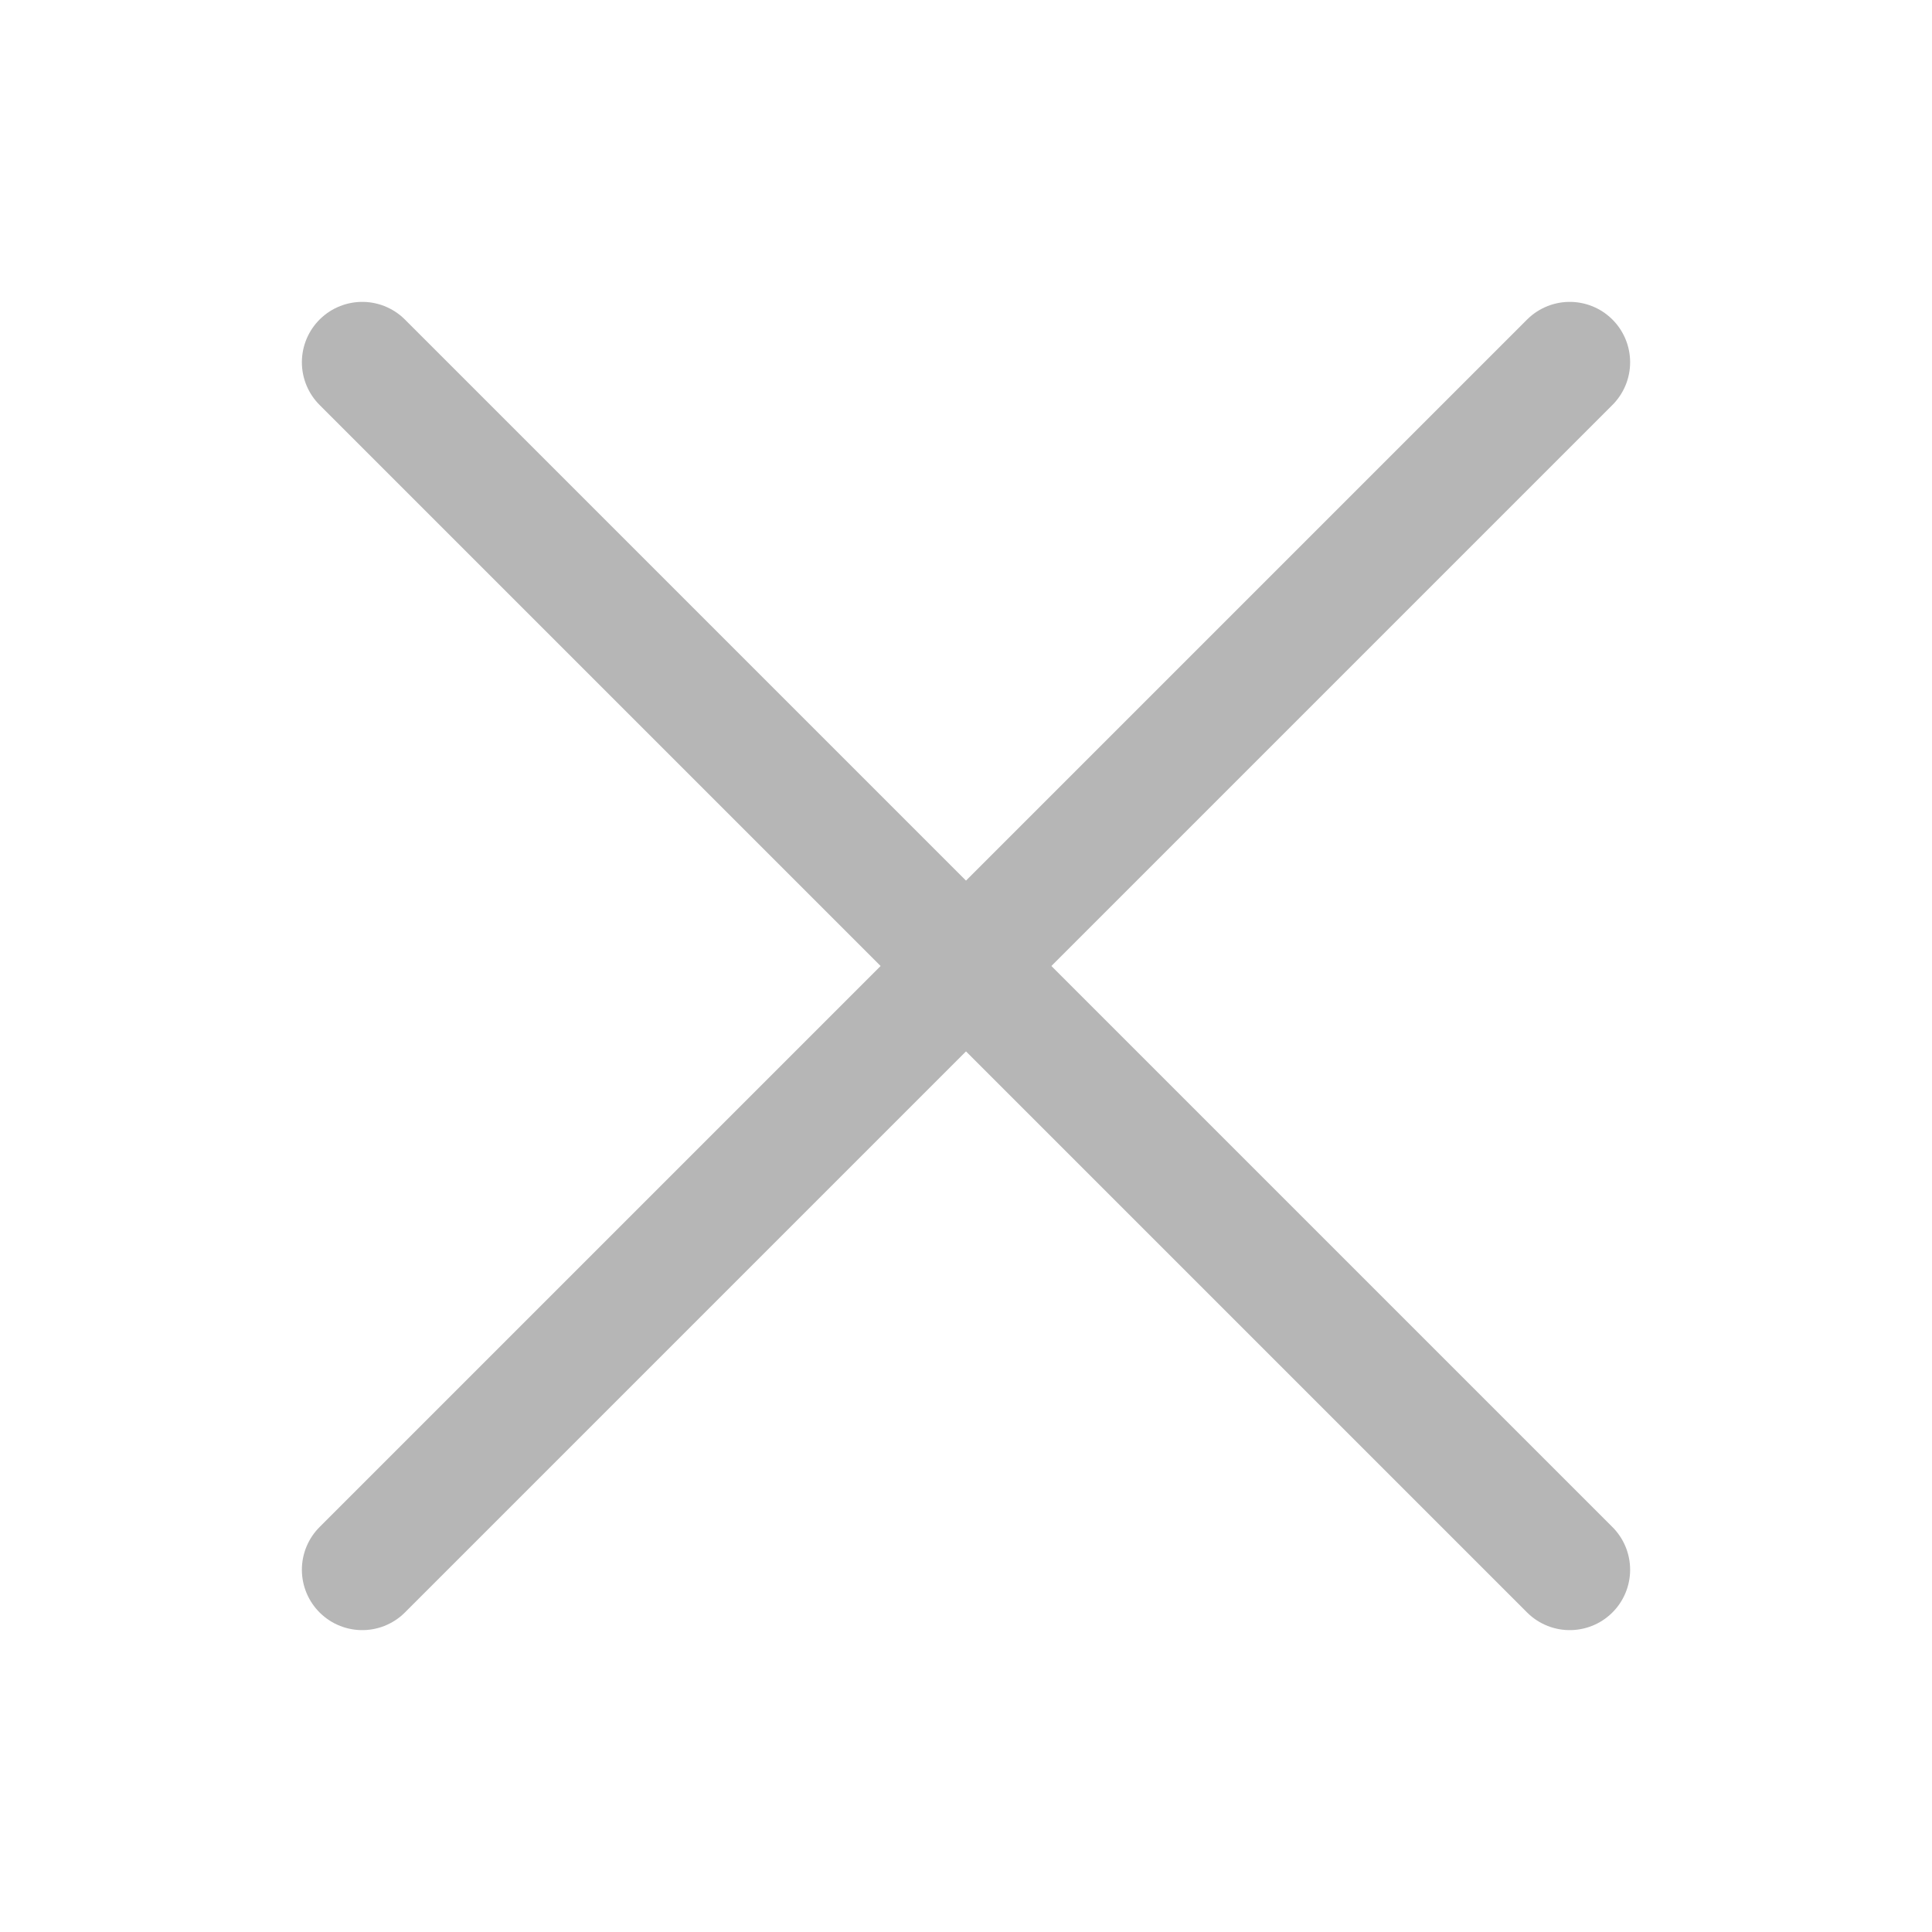
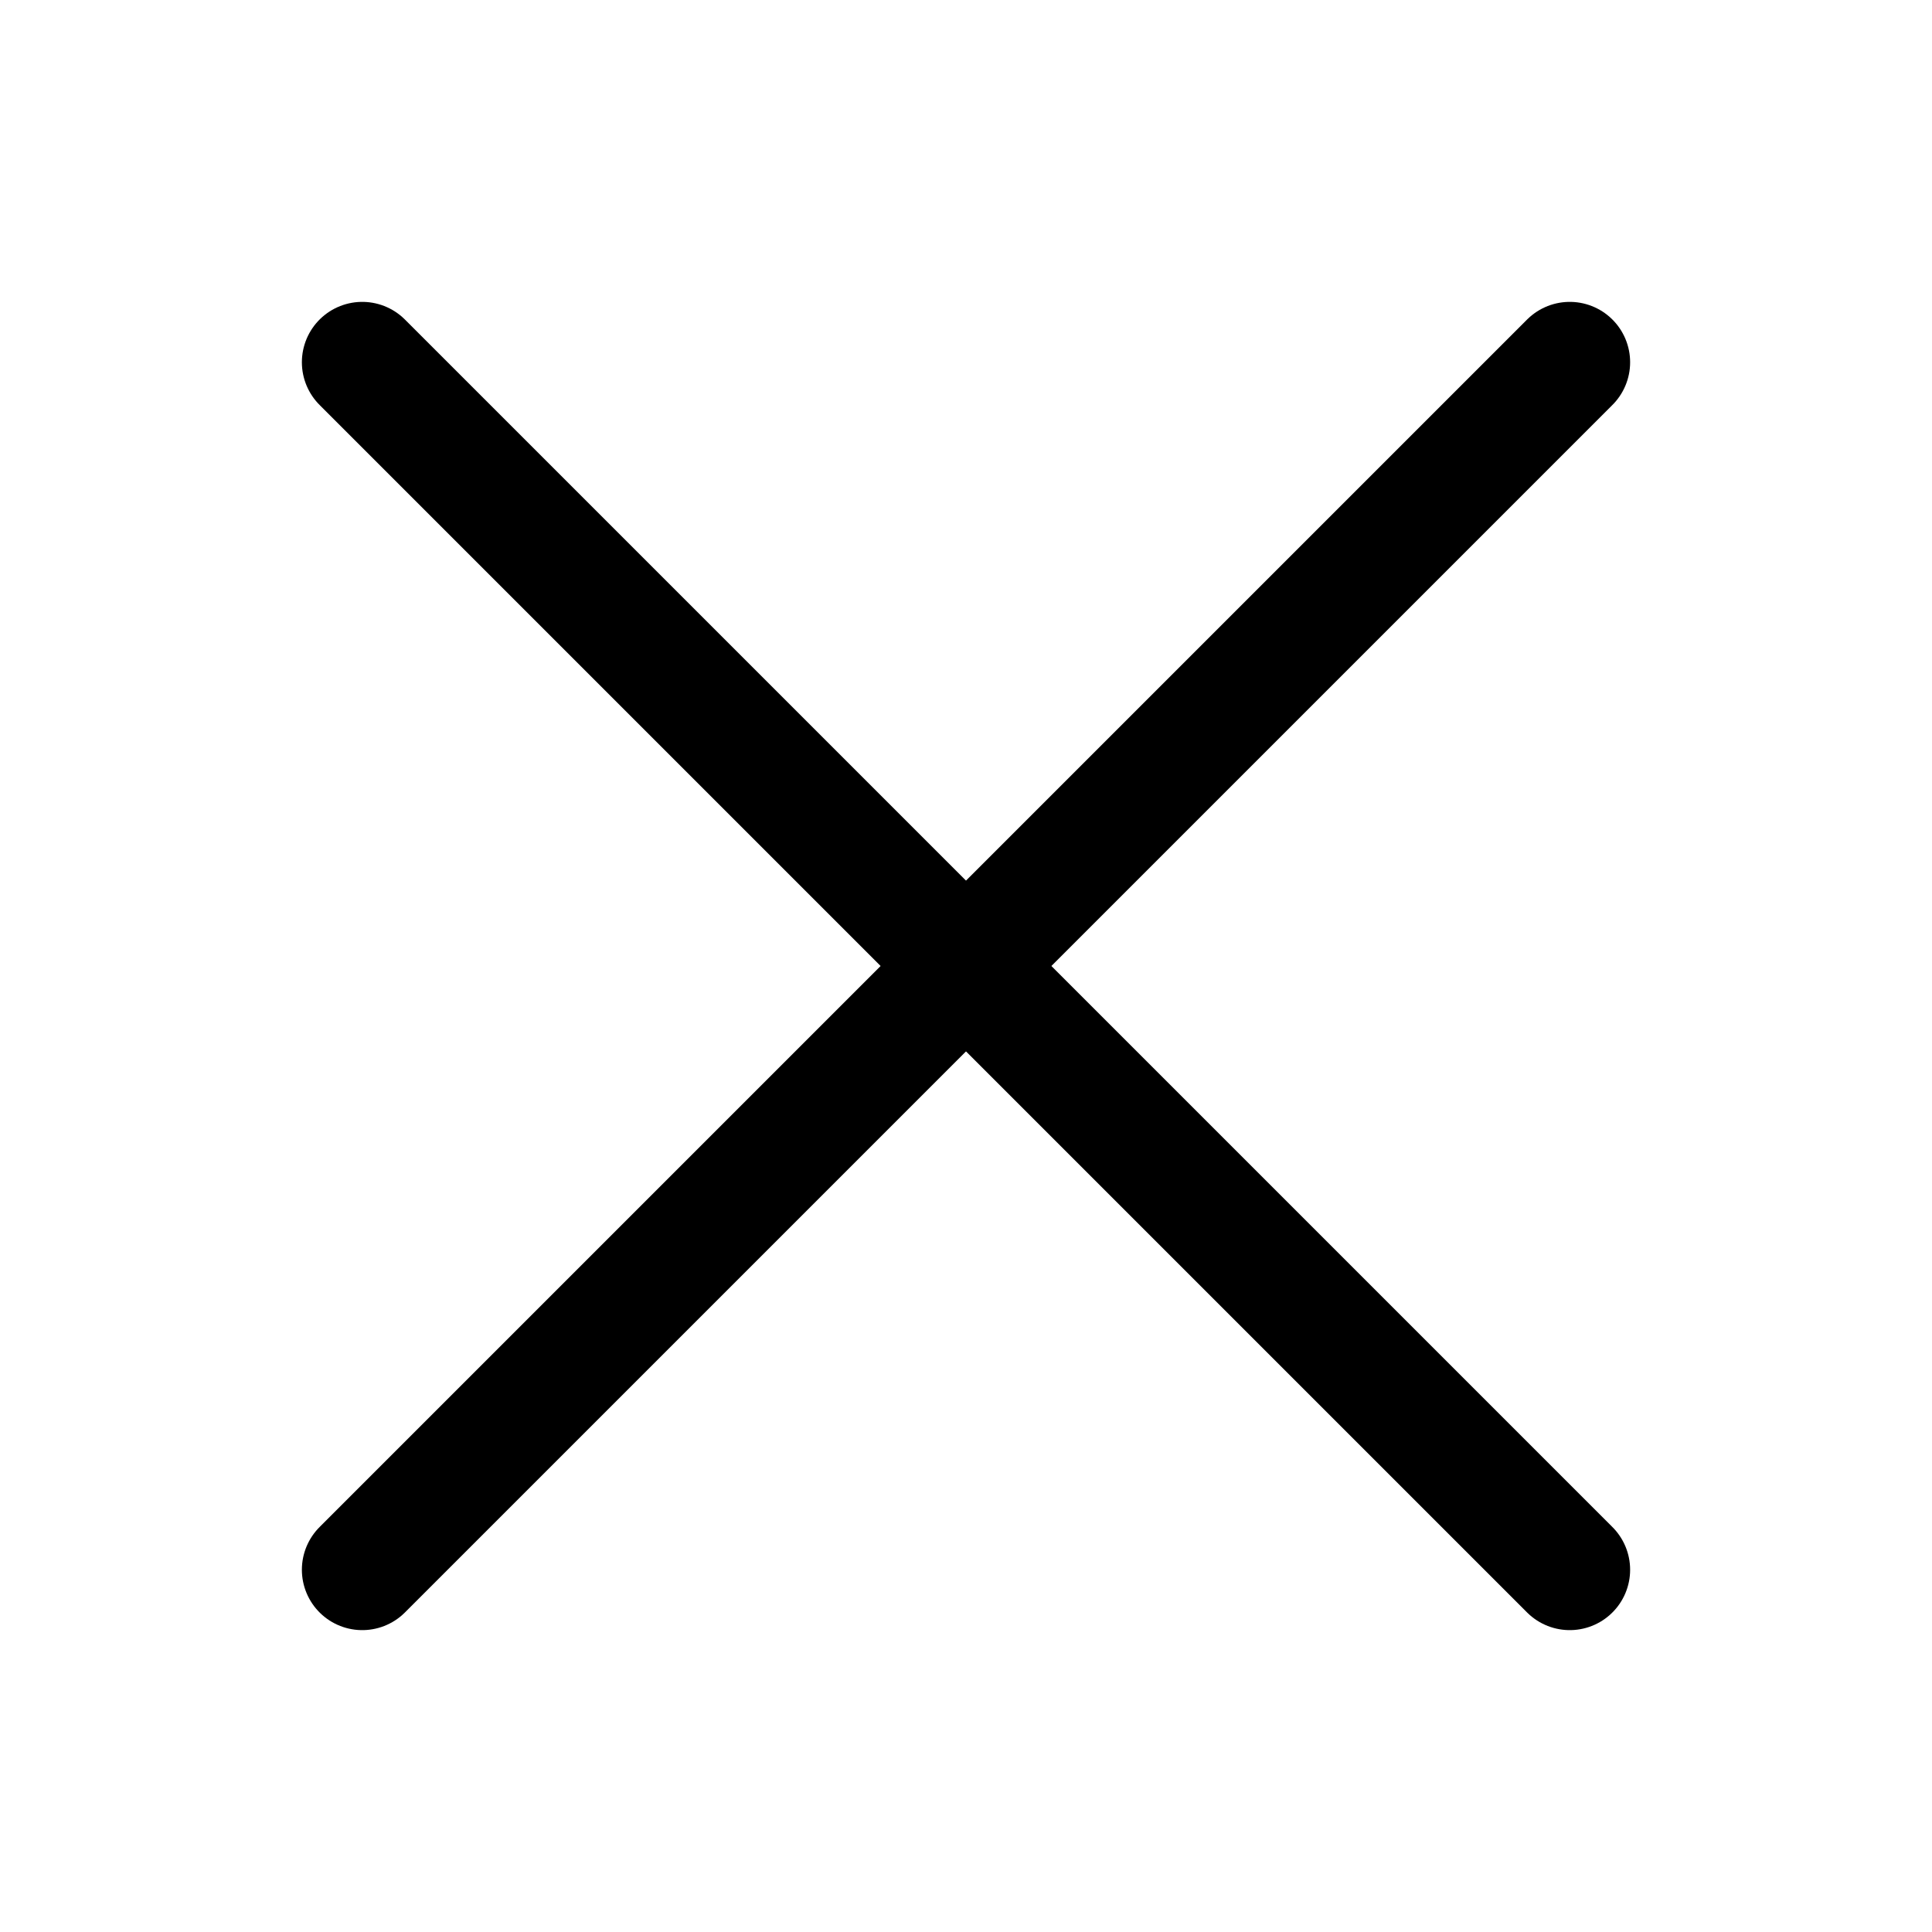
<svg xmlns="http://www.w3.org/2000/svg" width="16" height="16" viewBox="0 0 16 16" fill="none">
-   <path d="M3 3L8 8L3 13" stroke="#b6b6b6" stroke-linecap="round" />
-   <path d="M13 3L8 8L13 13" stroke="#b6b6b6" stroke-linecap="round" />
+   <path d="M3 3L8 8L3 13" stroke="currentColor" stroke-linecap="round" />
+   <path d="M13 3L8 8L13 13" stroke="currentColor" stroke-linecap="round" />
</svg>
